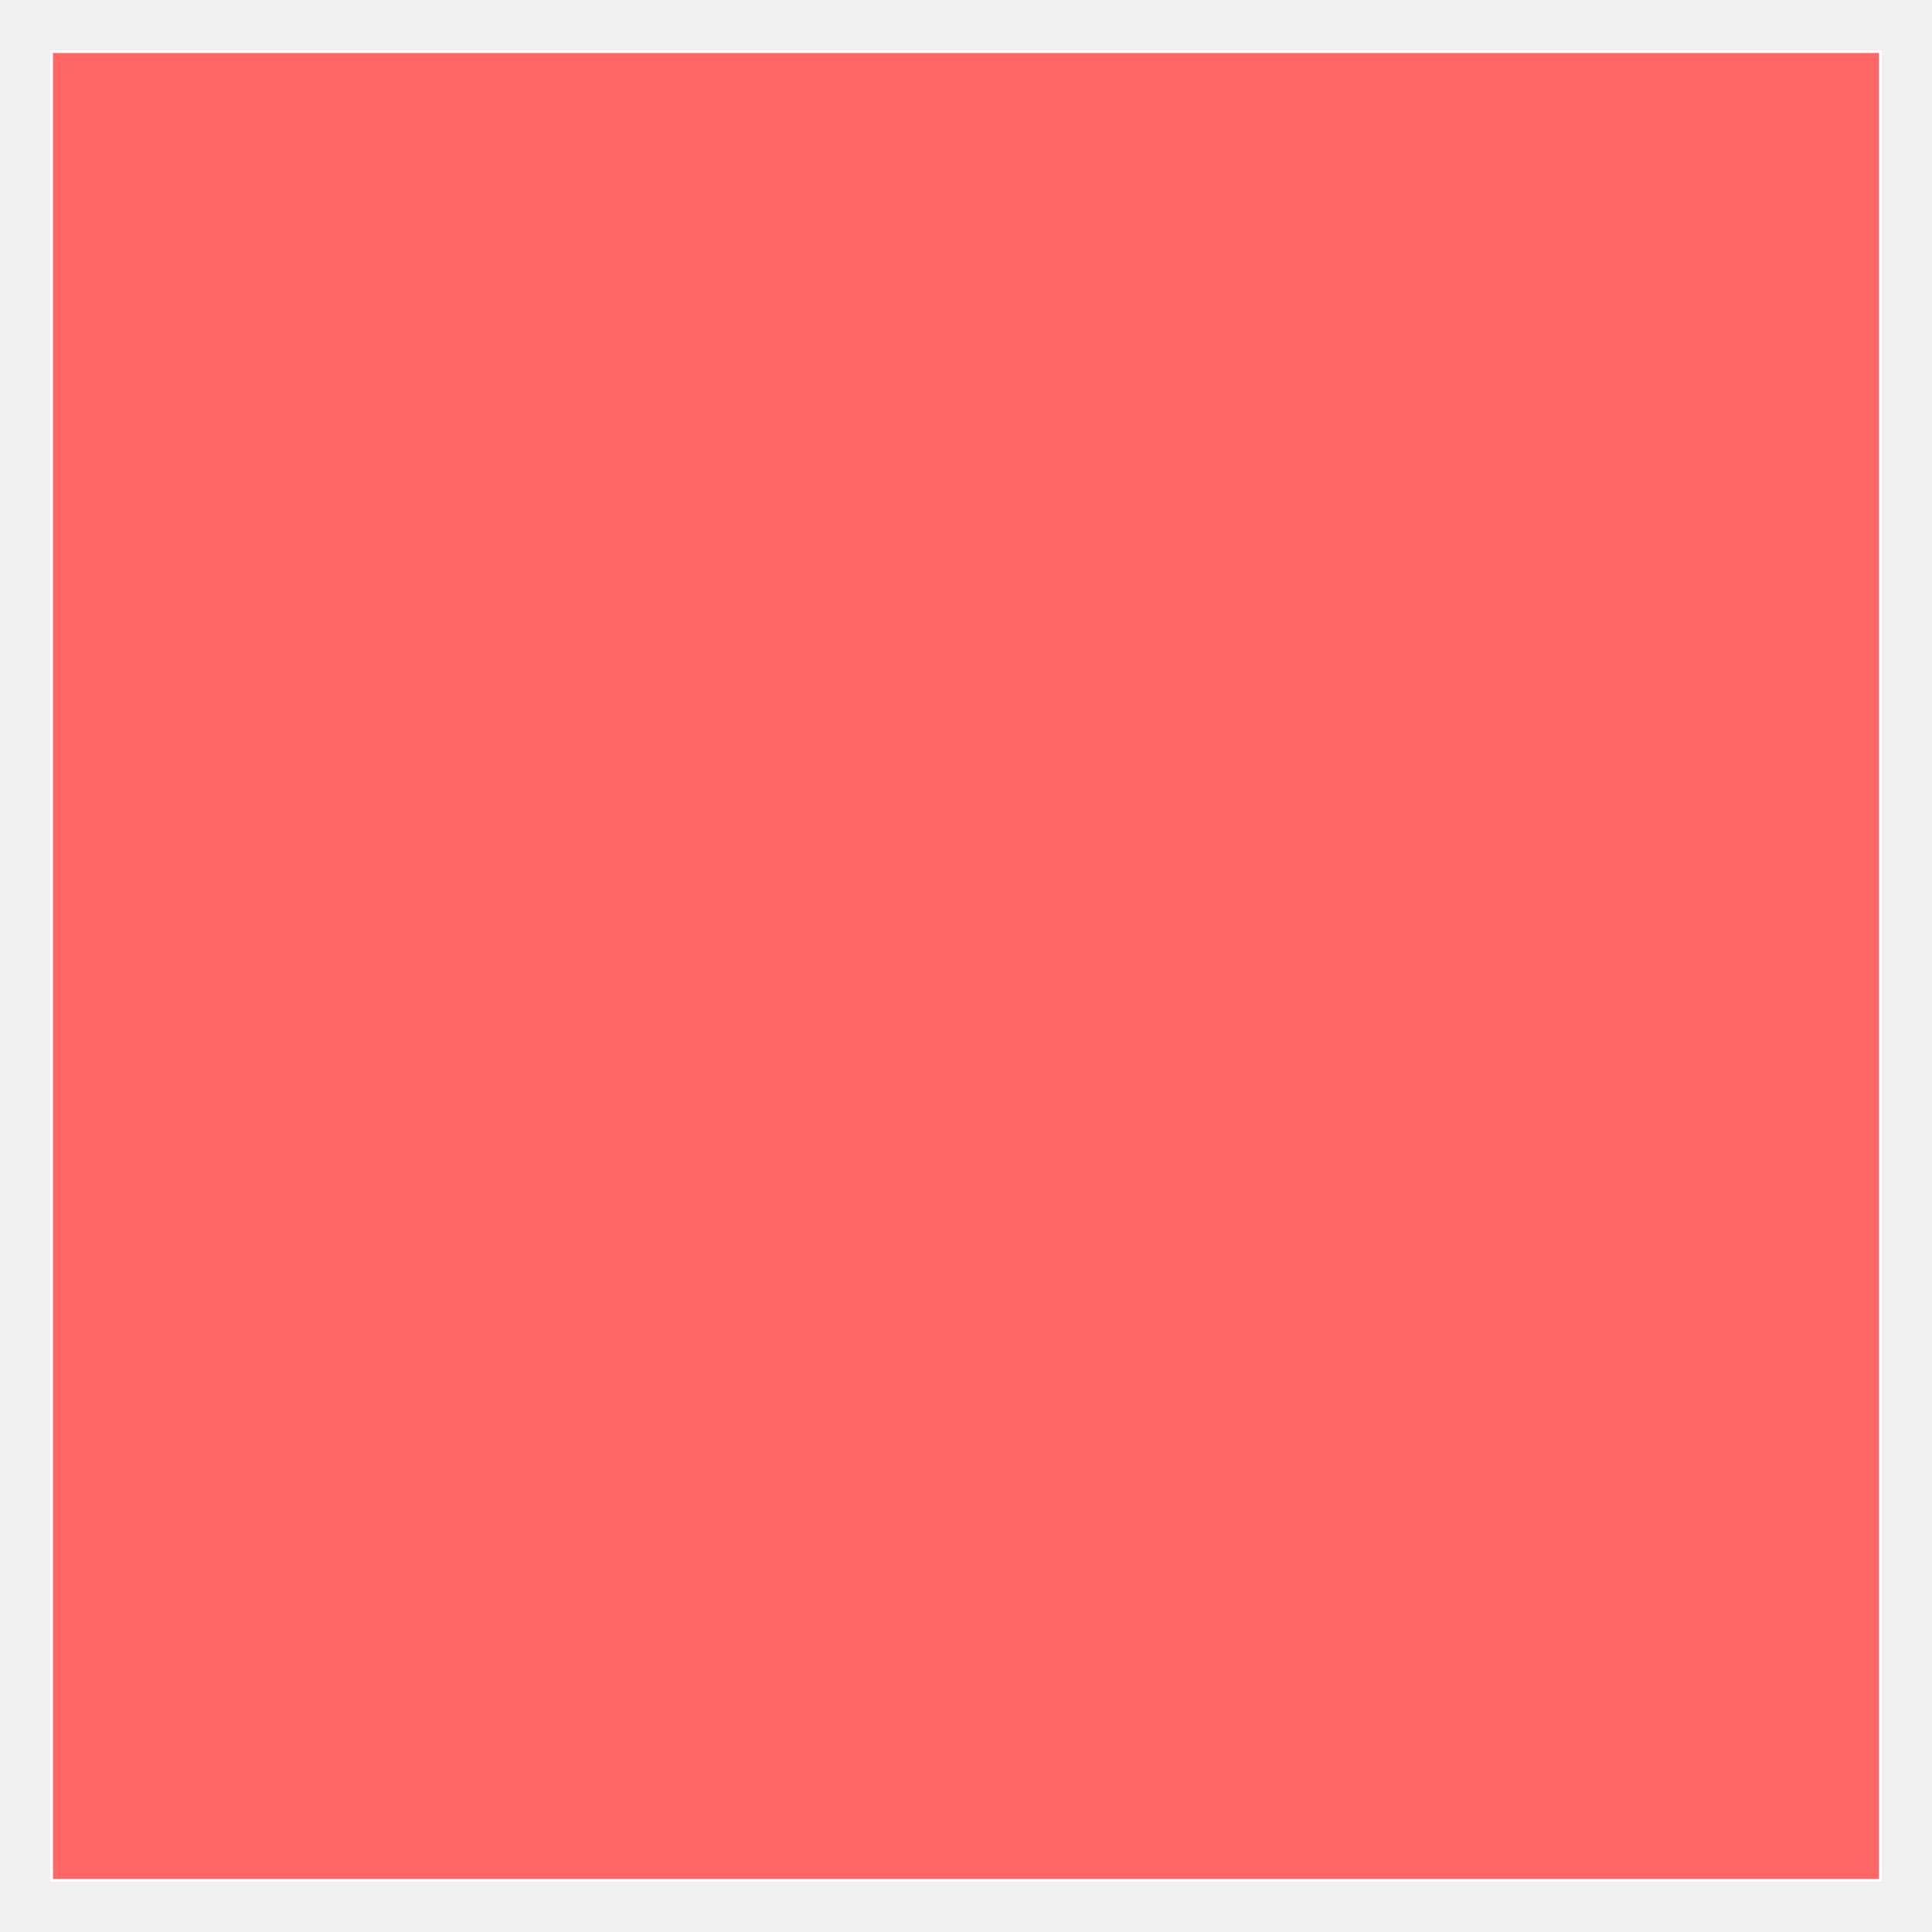
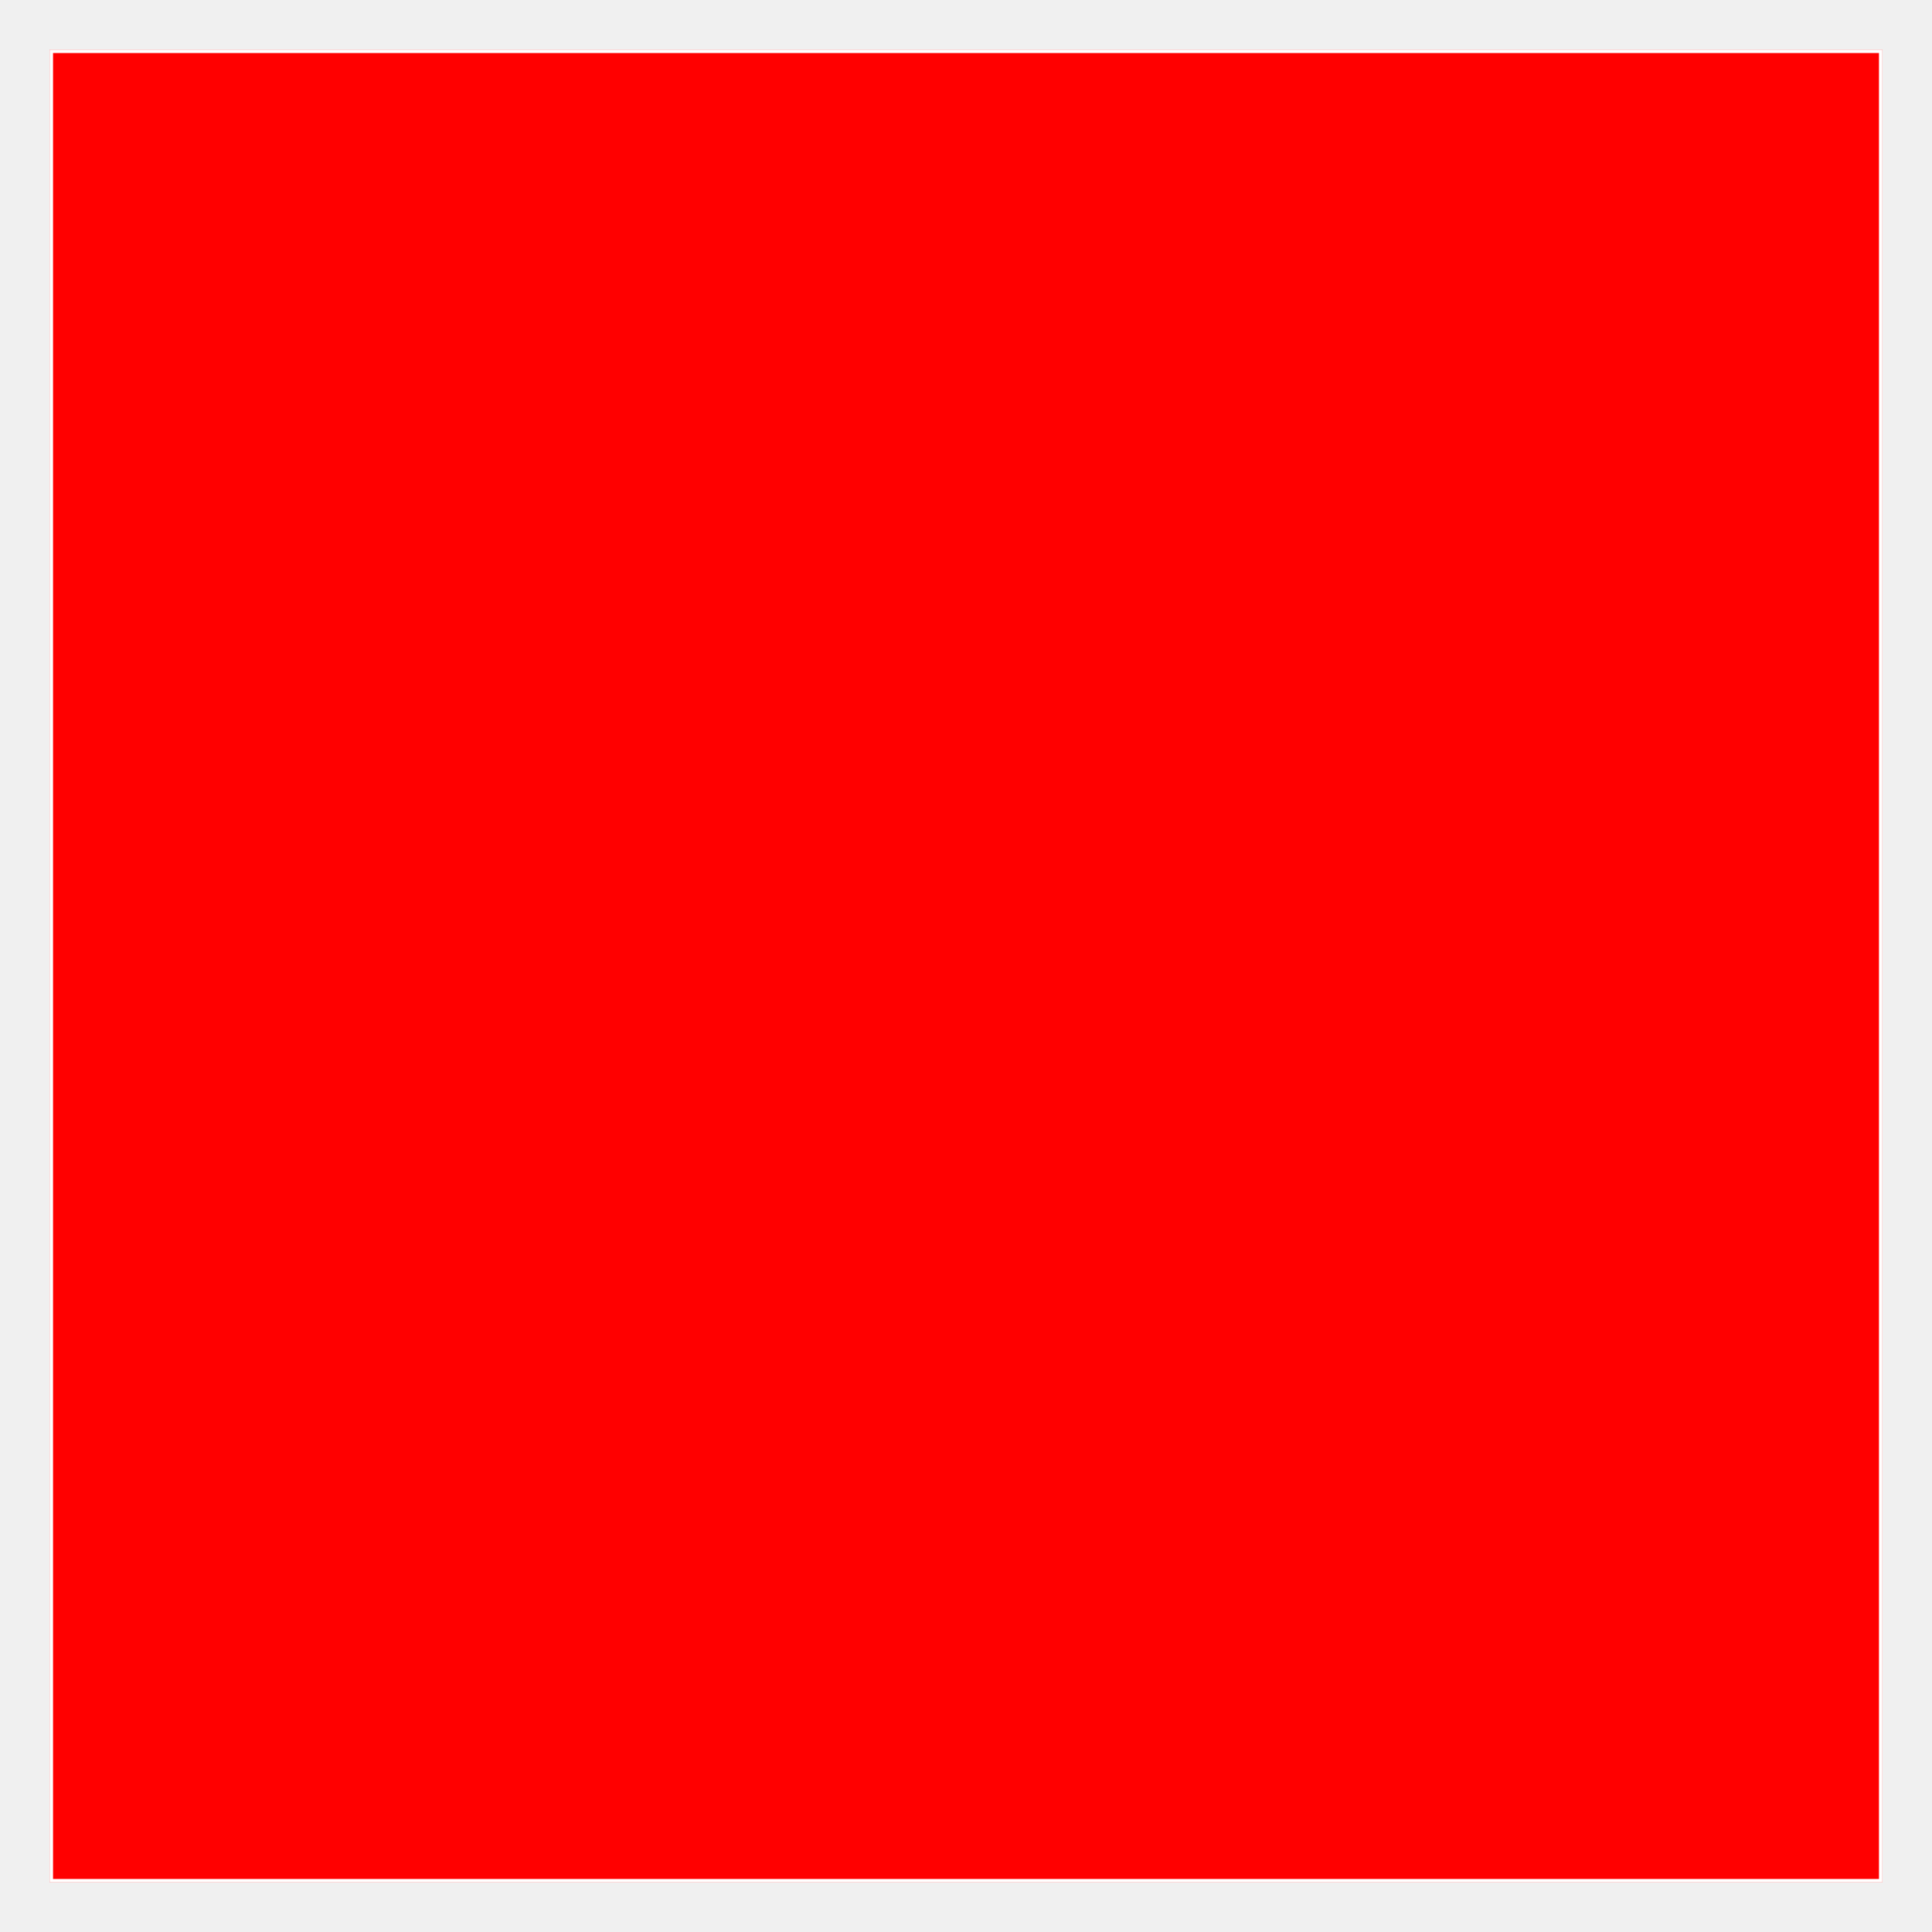
<svg xmlns="http://www.w3.org/2000/svg" width="280.512pt" height="280.512pt" viewBox="0 0 280.512 280.512" version="1.1">
  <defs>
    <style type="text/css">*{stroke-linejoin: round; stroke-linecap: butt}</style>
  </defs>
  <g id="figure_1">
    <g id="patch_1">
      <path d="M 0 280.512  L 280.512 280.512  L 280.512 0  L 0 0  L 0 280.512  z " style="fill: none; opacity: 0" />
    </g>
    <g id="axes_1">
      <g id="patch_2">
-         <path d="M 7.2 273.312  L 273.312 273.312  L 273.312 7.2  L 7.2 7.2  z " clip-path="url(#pe10296584f)" style="fill: #ff6666; stroke: #ffffff; stroke-linejoin: miter" />
+         <path d="M 7.2 273.312  L 273.312 273.312  L 273.312 7.2  L 7.2 7.2  z " clip-path="url(#p447c4148bb)" style="fill: #ff0000; stroke: #ffffff; stroke-linejoin: miter" />
      </g>
    </g>
  </g>
  <defs>
-     <clipPath id="pe10296584f">
+     <clipPath id="p447c4148bb">
      <rect x="7.2" y="7.2" width="266.112" height="266.112" />
    </clipPath>
  </defs>
</svg>
